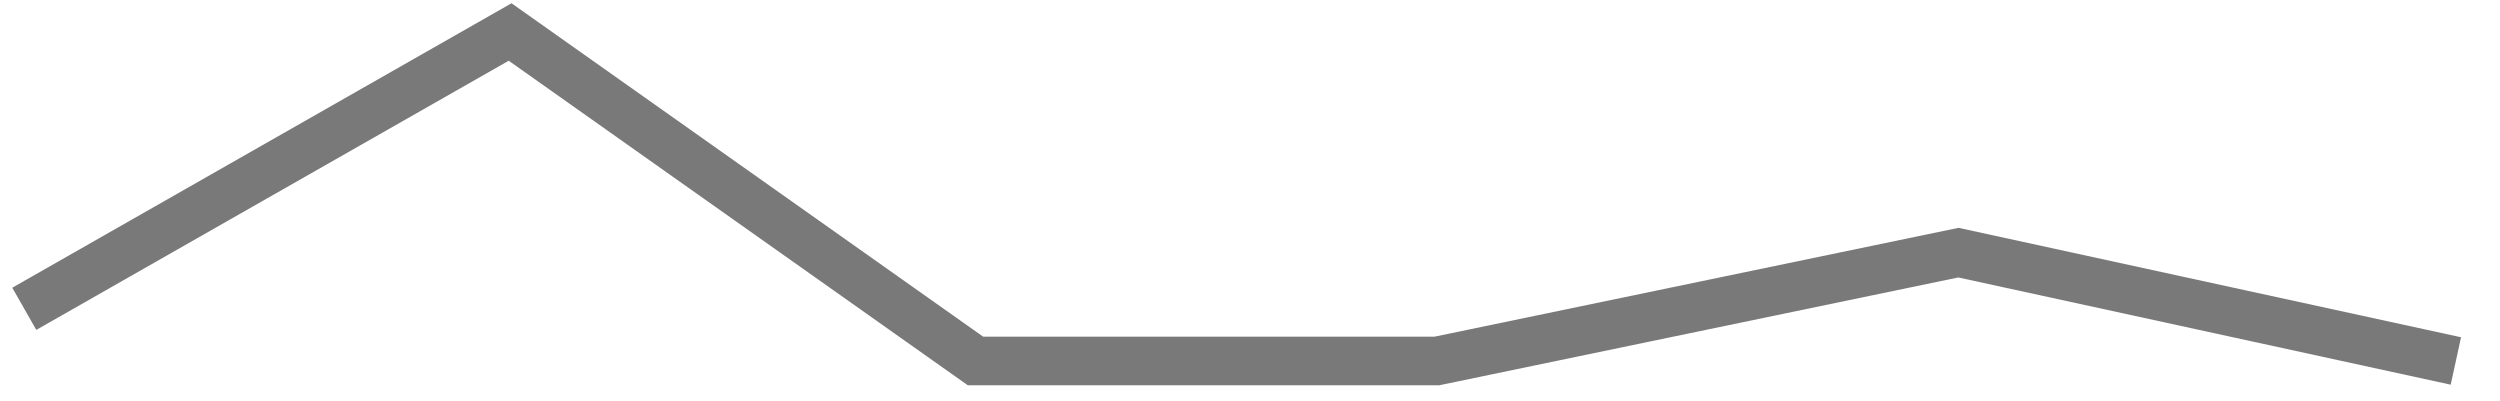
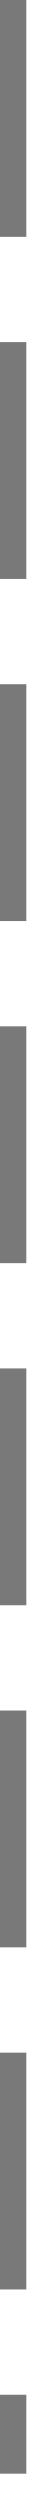
- <svg xmlns="http://www.w3.org/2000/svg" version="1.1" width="206px" height="33px">
-   <g transform="matrix(1 0 0 1 -144 -564 )">
-     <path d="M 0 23.446  L 40.033 0.636  L 78.38 27.744  L 116.397 27.744  L 159.372 18.818  L 200.364 27.744  " stroke-width="4" stroke="#797979" fill="none" transform="matrix(1 0 0 1 146 566 )" />
+ <svg xmlns="http://www.w3.org/2000/svg" version="1.1" width="2px" height="95px">
+   <g transform="matrix(1 0 0 1 -146 -547 )">
+     <path d="M 146.5 547  L 146.5 641  " stroke-width="1" stroke-dasharray="9,4" stroke="#797979" fill="none" />
  </g>
</svg>
